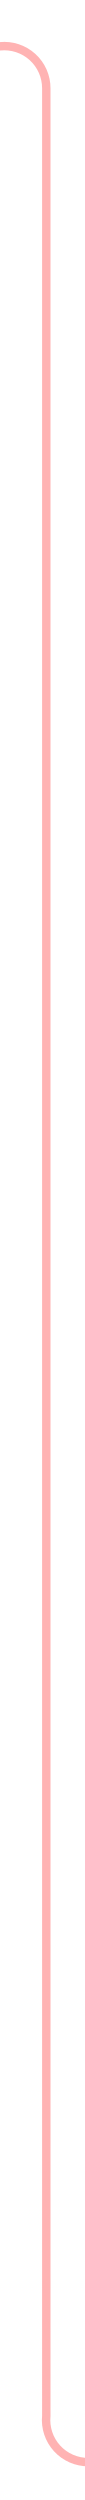
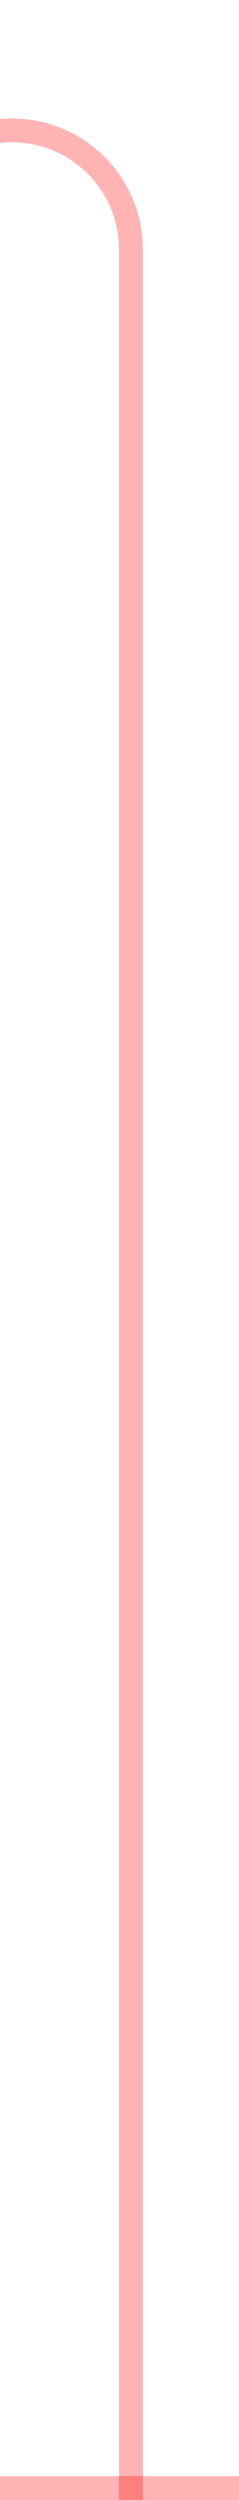
- <svg xmlns="http://www.w3.org/2000/svg" version="1.1" width="10px" height="297px" preserveAspectRatio="xMidYMin meet" viewBox="396 2545  8 297">
-   <path d="M 341.5 2569  L 341.5 2555  A 5 5 0 0 1 346.5 2550.5 L 395 2550.5  A 5 5 0 0 1 400.5 2555.5 L 400.5 2832  A 5 5 0 0 0 405.5 2837.5 L 411 2837.5  " stroke-width="1" stroke="#ff0000" fill="none" stroke-opacity="0.298" />
-   <path d="M 410 2832  L 410 2843  L 411 2843  L 411 2832  L 410 2832  Z " fill-rule="nonzero" fill="#ff0000" stroke="none" fill-opacity="0.298" />
+ <svg xmlns="http://www.w3.org/2000/svg" version="1.1" width="10px" height="105px" preserveAspectRatio="xMidYMin meet" viewBox="411 2165  8 105">
+   <path d="M 341.5 2190  L 341.5 2175  A 5 5 0 0 1 346.5 2170.5 L 410 2170.5  A 5 5 0 0 1 415.5 2175.5 L 415.5 2270  " stroke-width="1" stroke="#ff0000" fill="none" stroke-opacity="0.298" />
+   <path d="M 421 2269  L 410 2269  L 410 2270  L 421 2270  L 421 2269  Z " fill-rule="nonzero" fill="#ff0000" stroke="none" fill-opacity="0.298" />
</svg>
